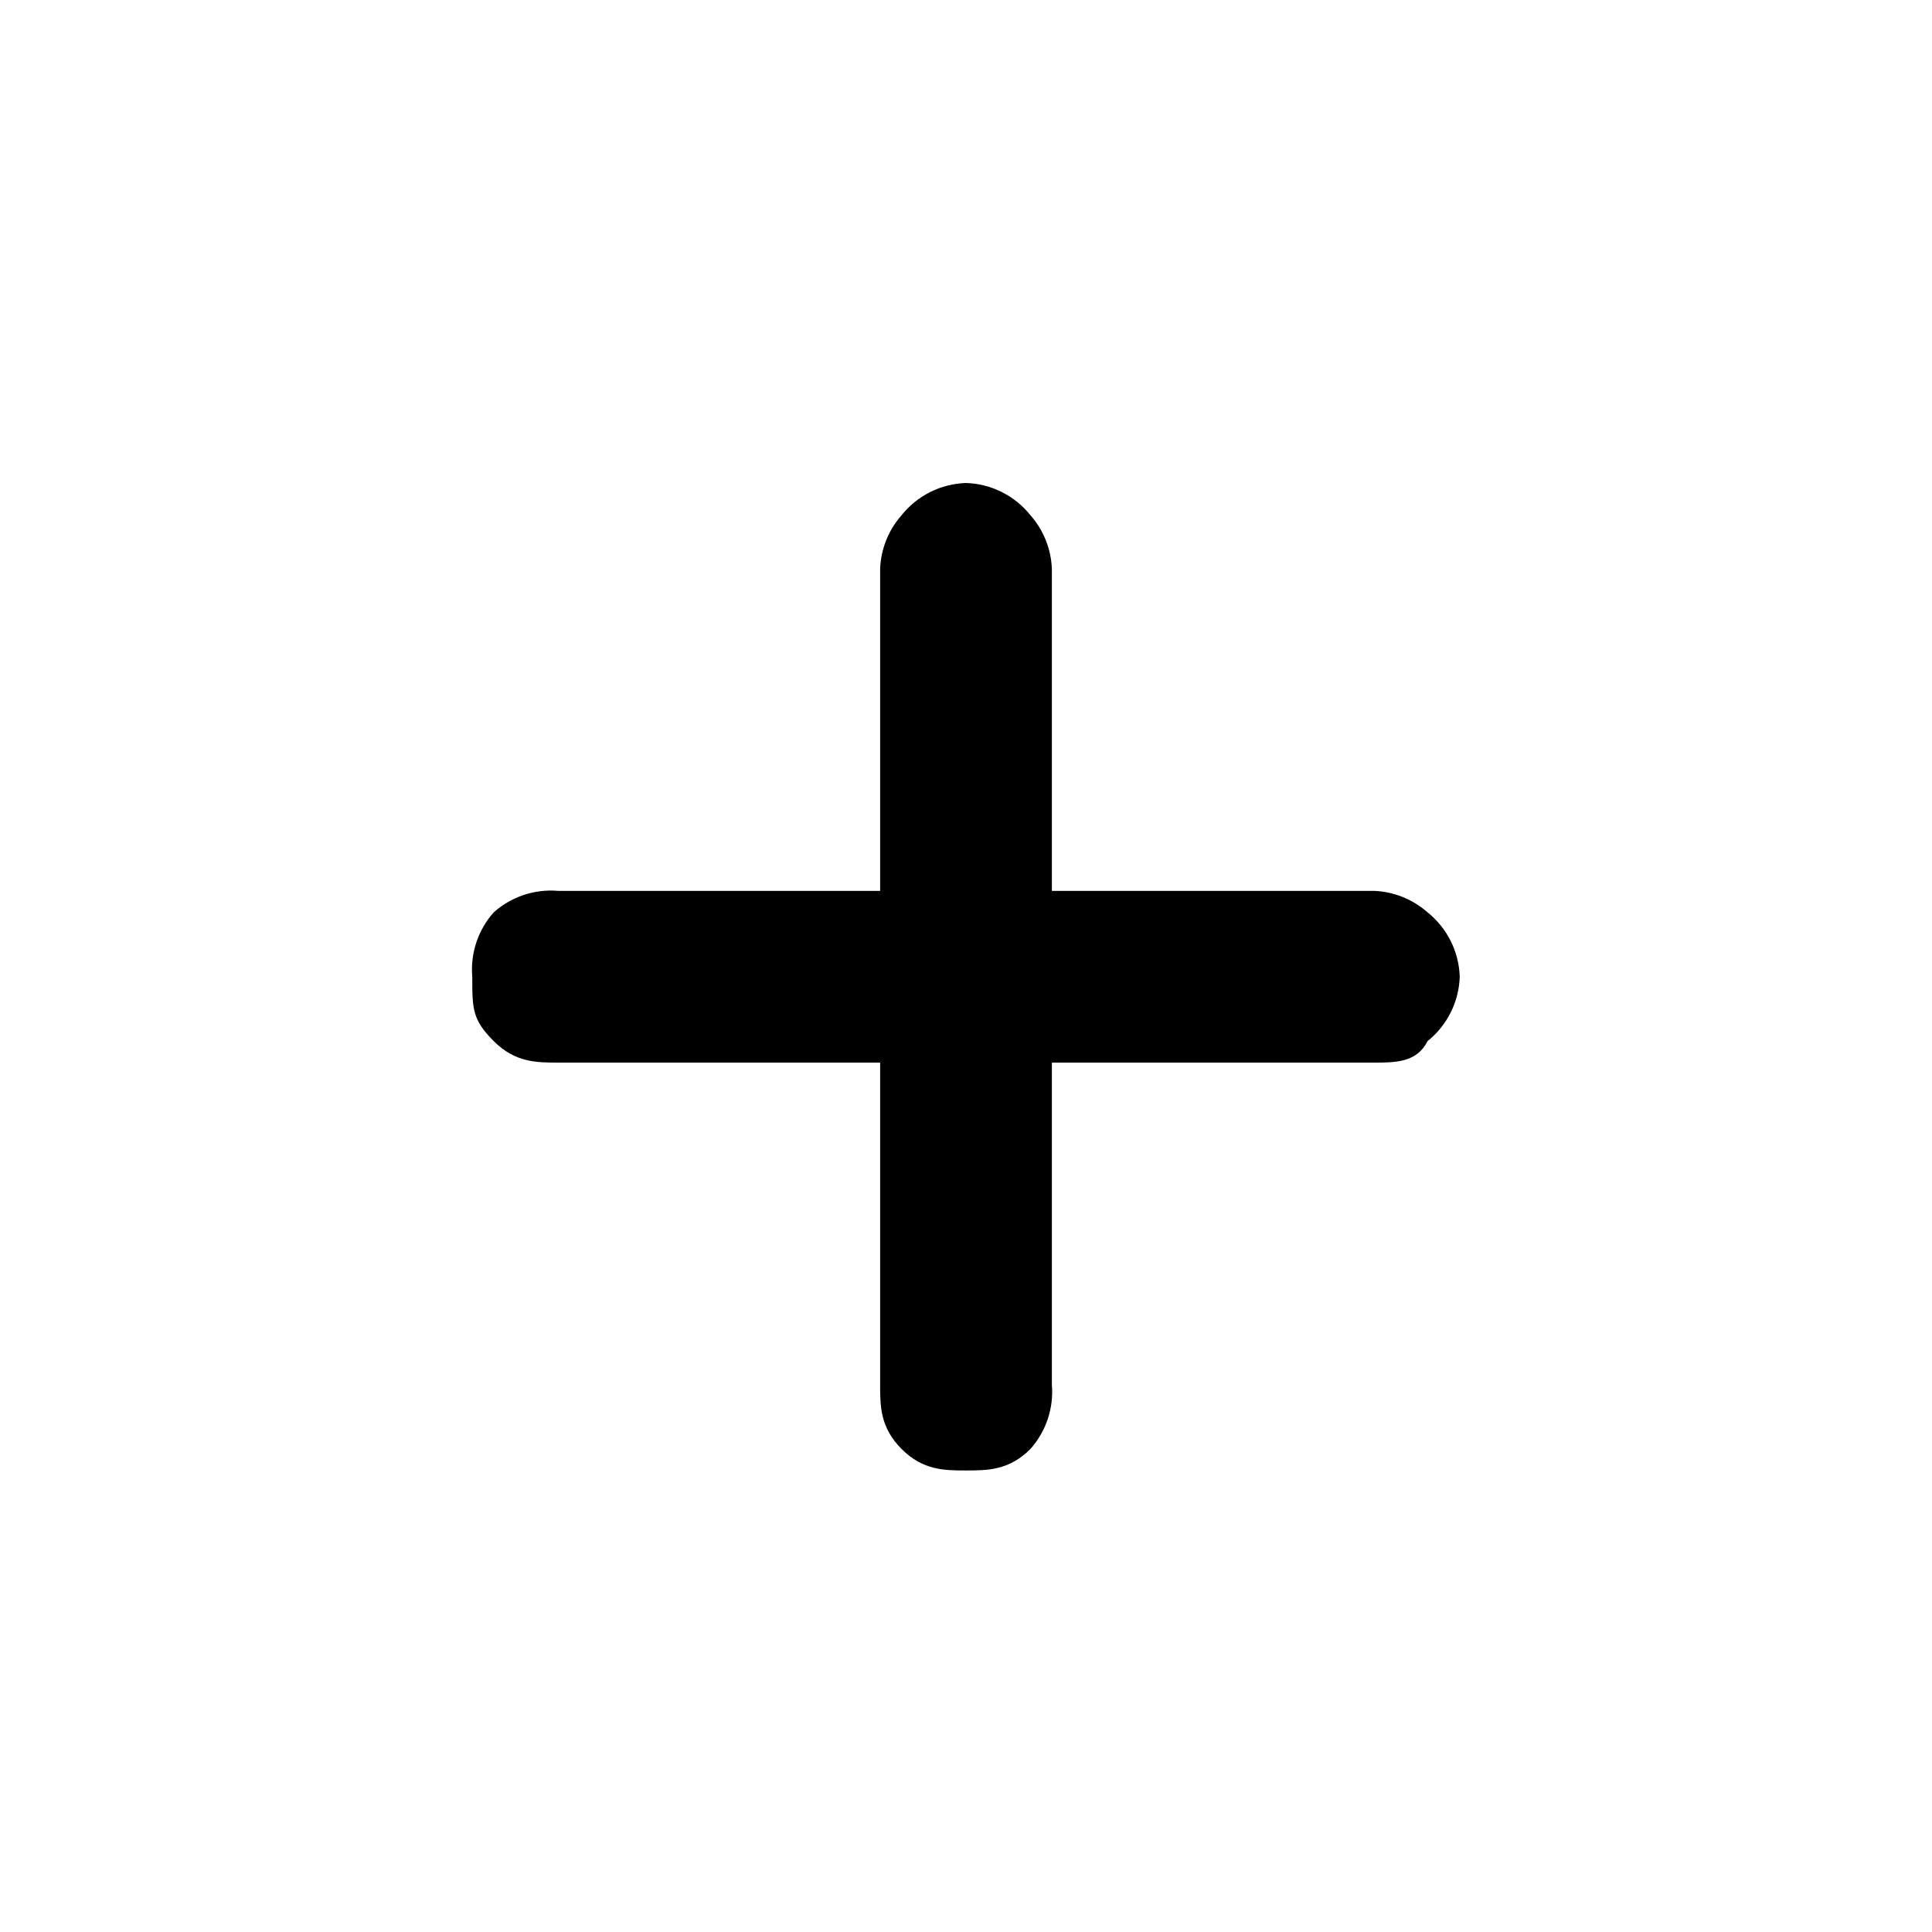
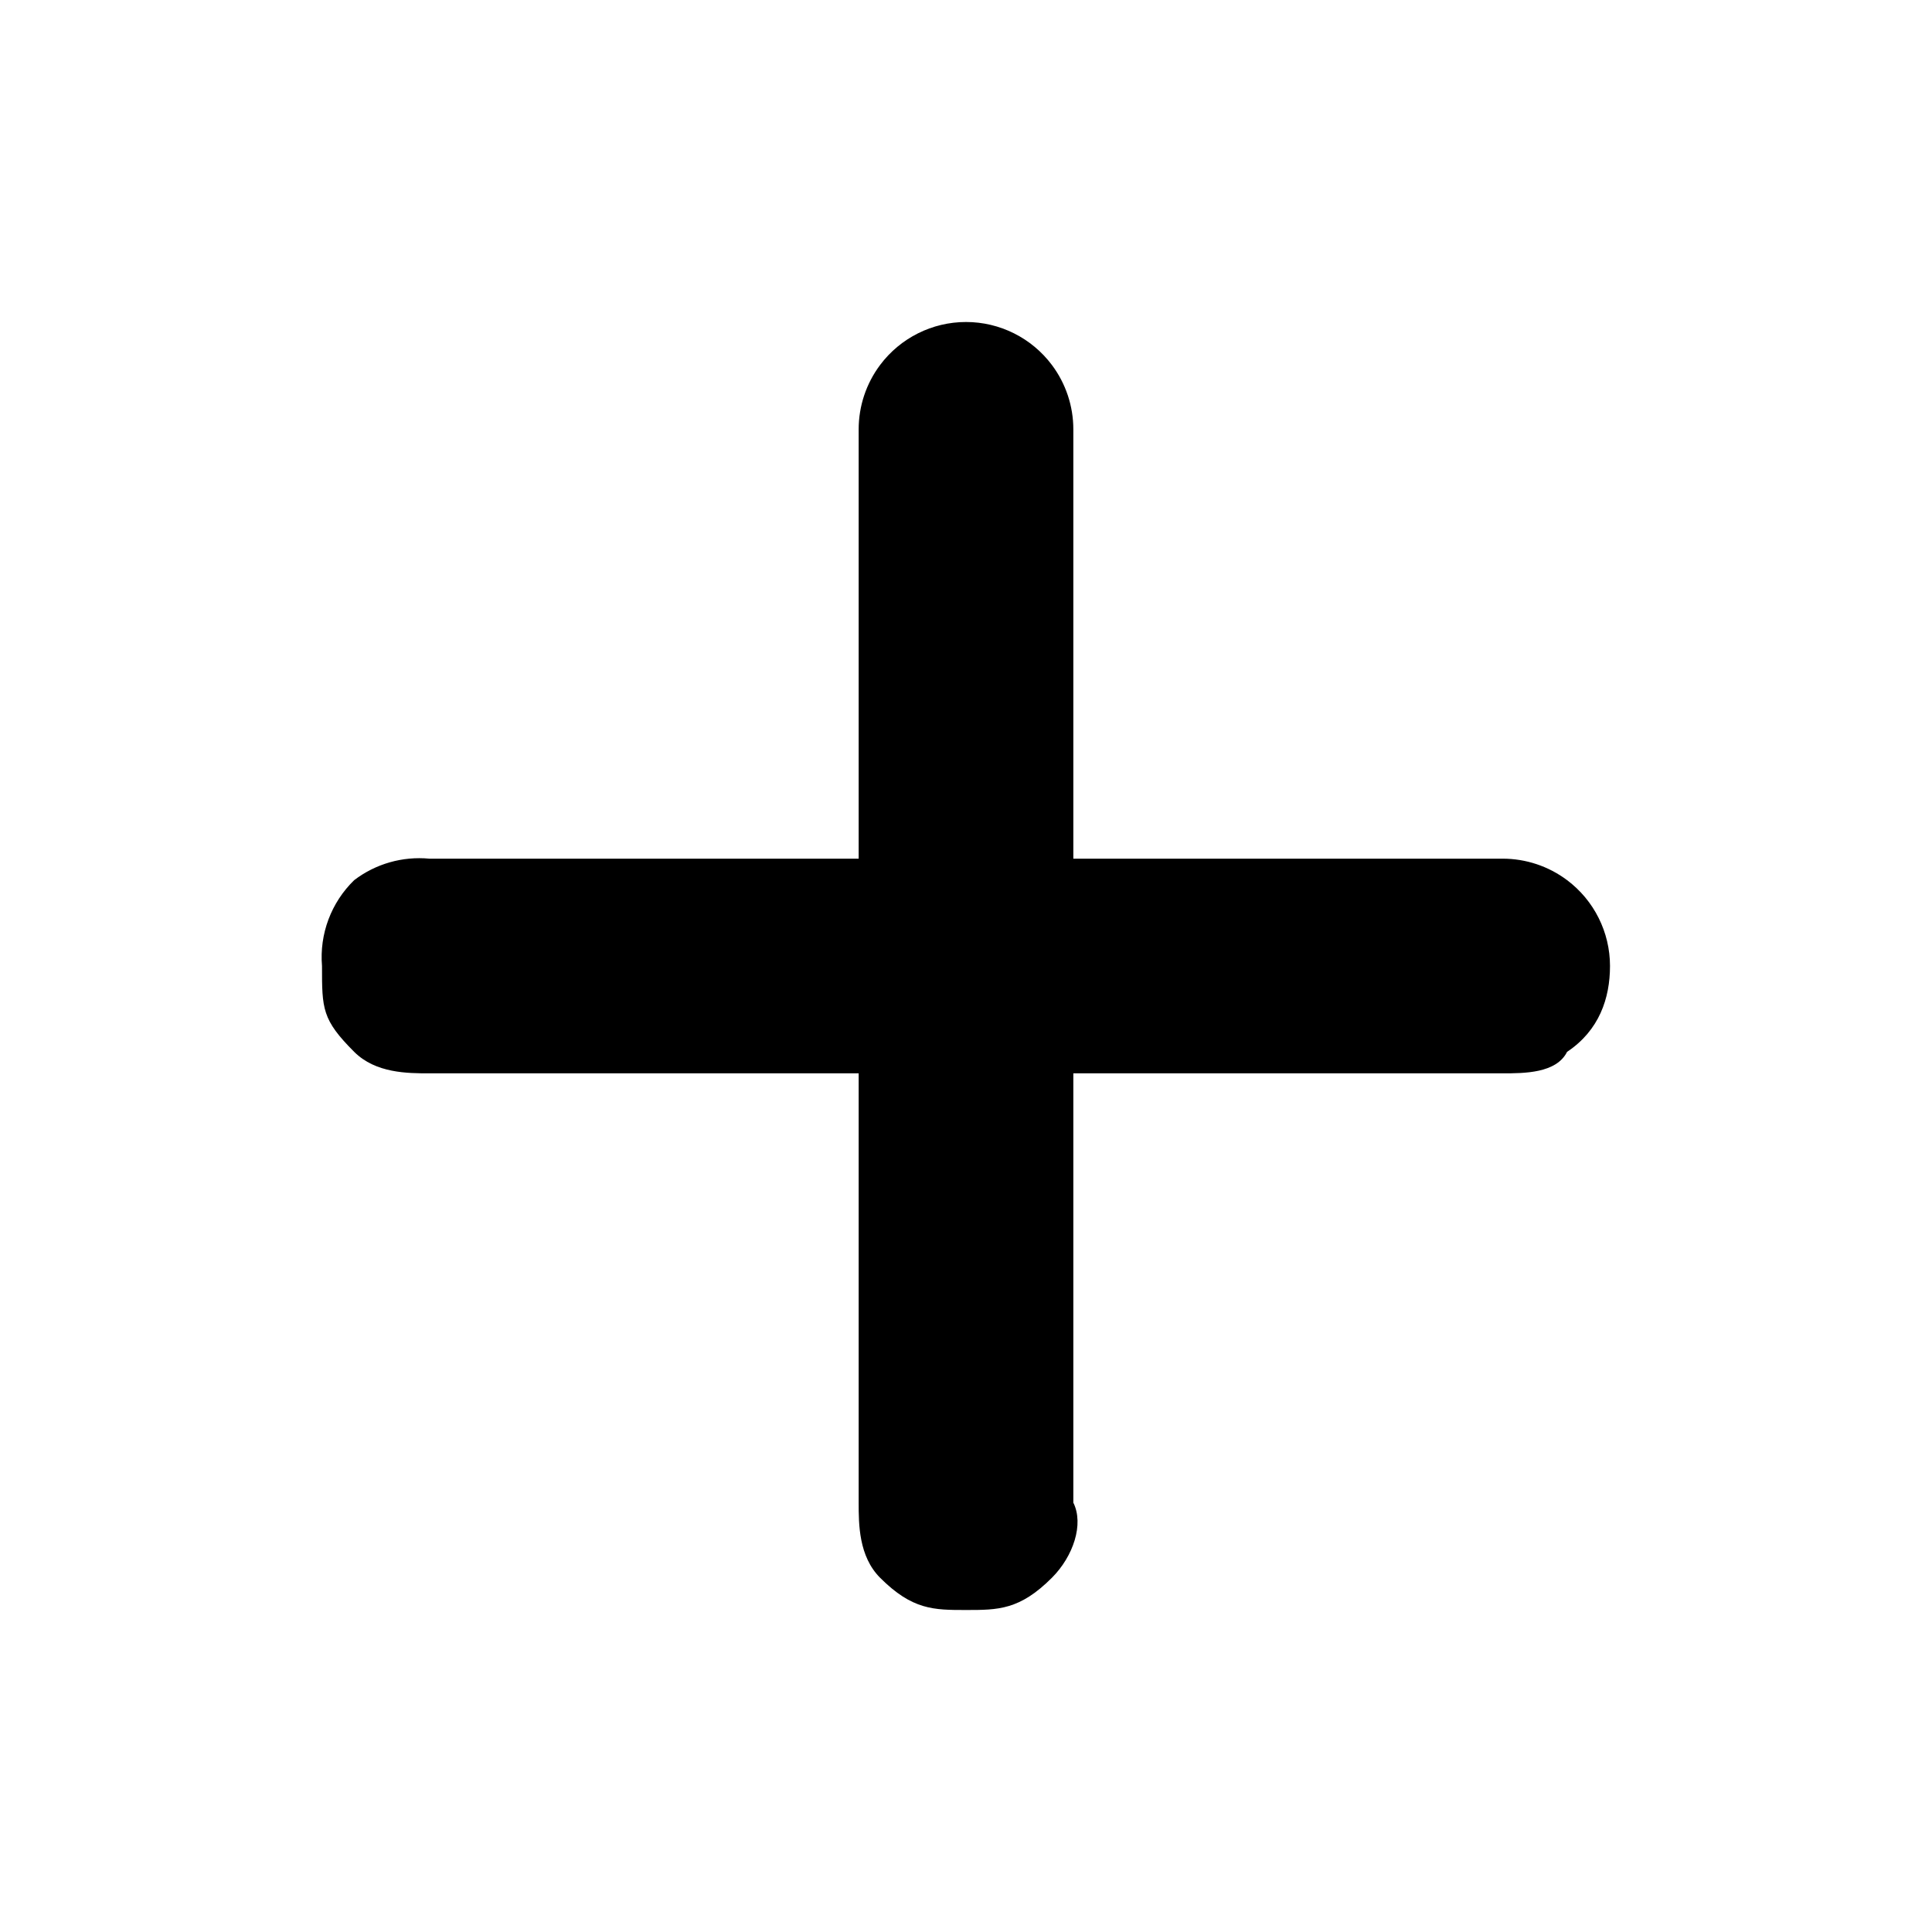
<svg xmlns="http://www.w3.org/2000/svg" viewBox="0 0 18 18" fill="black">
-   <path d="M4.4 9.1c0 .3 0 .4.2.6.2.2.4.2.6.2h3v3c0 .2 0 .4.2.6.2.2.4.2.6.2.2 0 .4 0 .6-.2a.8.8 0 0 0 .2-.6v-3h3c.2 0 .4 0 .5-.2a.8.8 0 0 0 .3-.6.8.8 0 0 0-.3-.6.8.8 0 0 0-.5-.2h-3v-3a.8.8 0 0 0-.2-.5.8.8 0 0 0-.6-.3.8.8 0 0 0-.6.3.8.8 0 0 0-.2.5v3h-3a.8.8 0 0 0-.6.2.8.8 0 0 0-.2.6Z" />
+   <path d="M3 9c0 .4 0 .5.3.8.2.2.5.2.7.2h4v4c0 .2 0 .5.2.7.3.3.5.3.8.3.3 0 .5 0 .8-.3.2-.2.3-.5.2-.7v-4h4c.2 0 .5 0 .6-.2.3-.2.4-.5.4-.8a1 1 0 0 0-.4-.8A1 1 0 0 0 14 8h-4V4a1 1 0 0 0-.2-.6A1 1 0 0 0 9 3a1 1 0 0 0-.8.4A1 1 0 0 0 8 4v4H4a1 1 0 0 0-.7.2A1 1 0 0 0 3 9Z" />
</svg>
